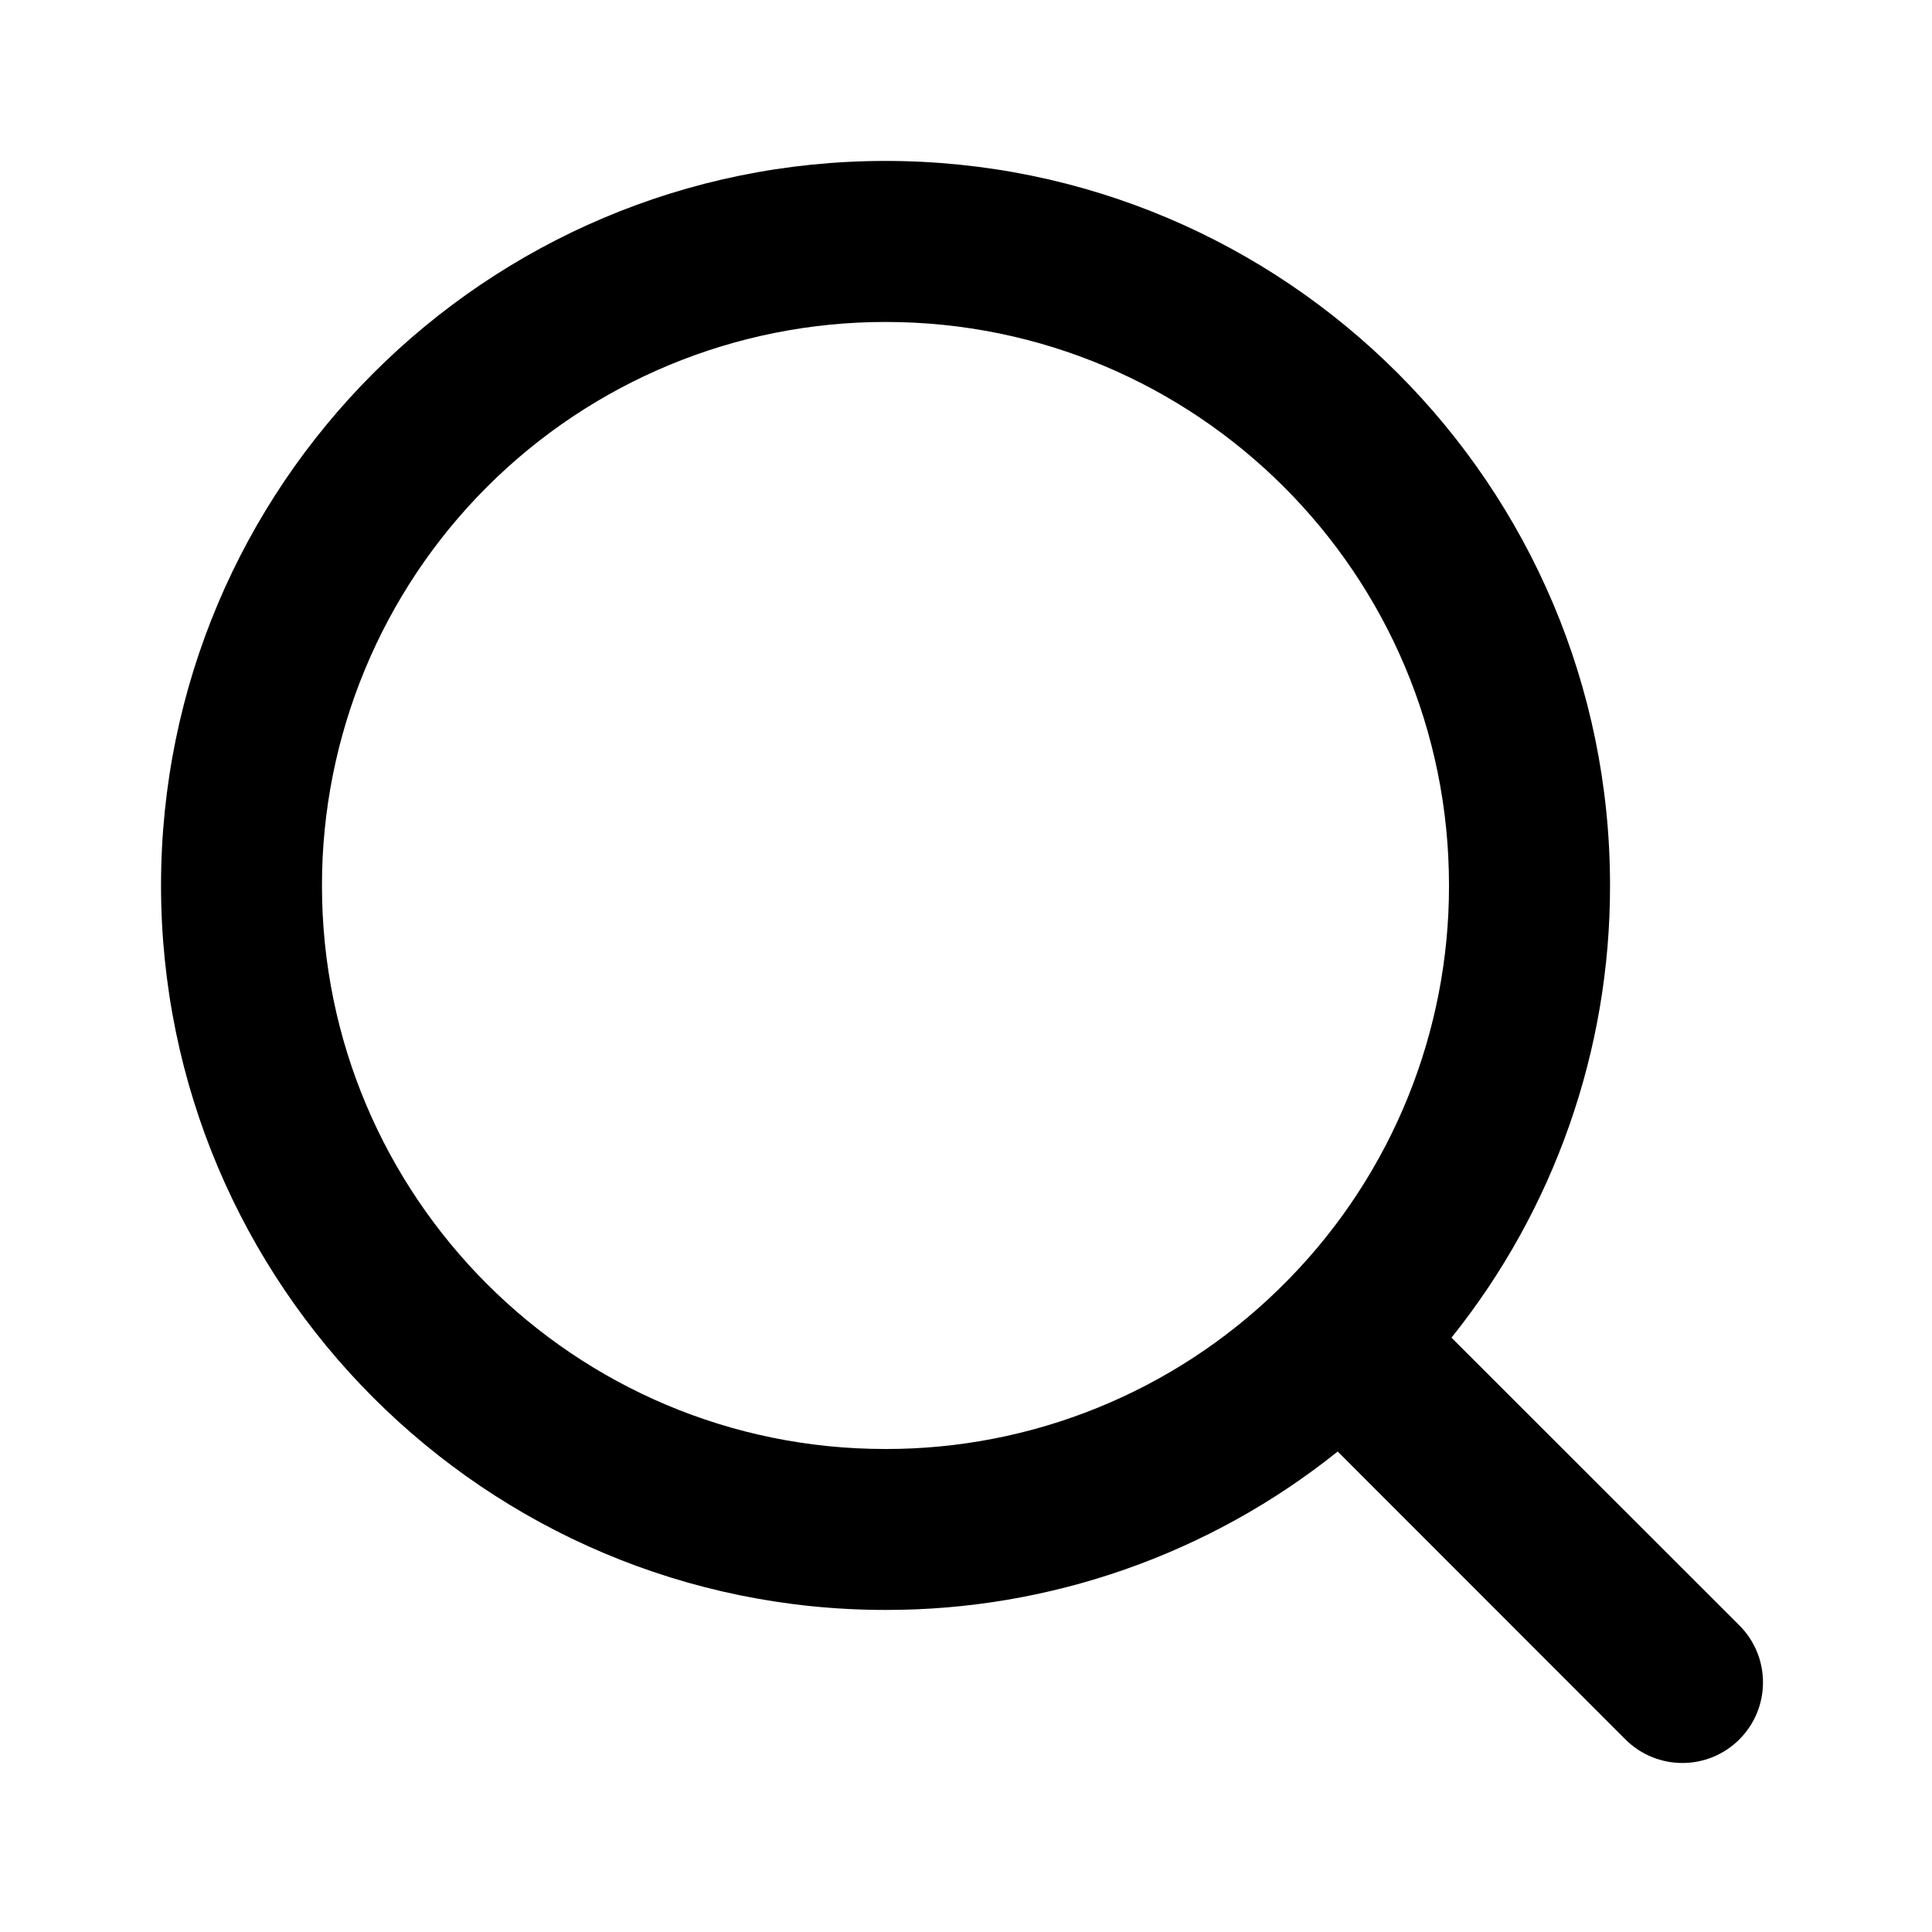
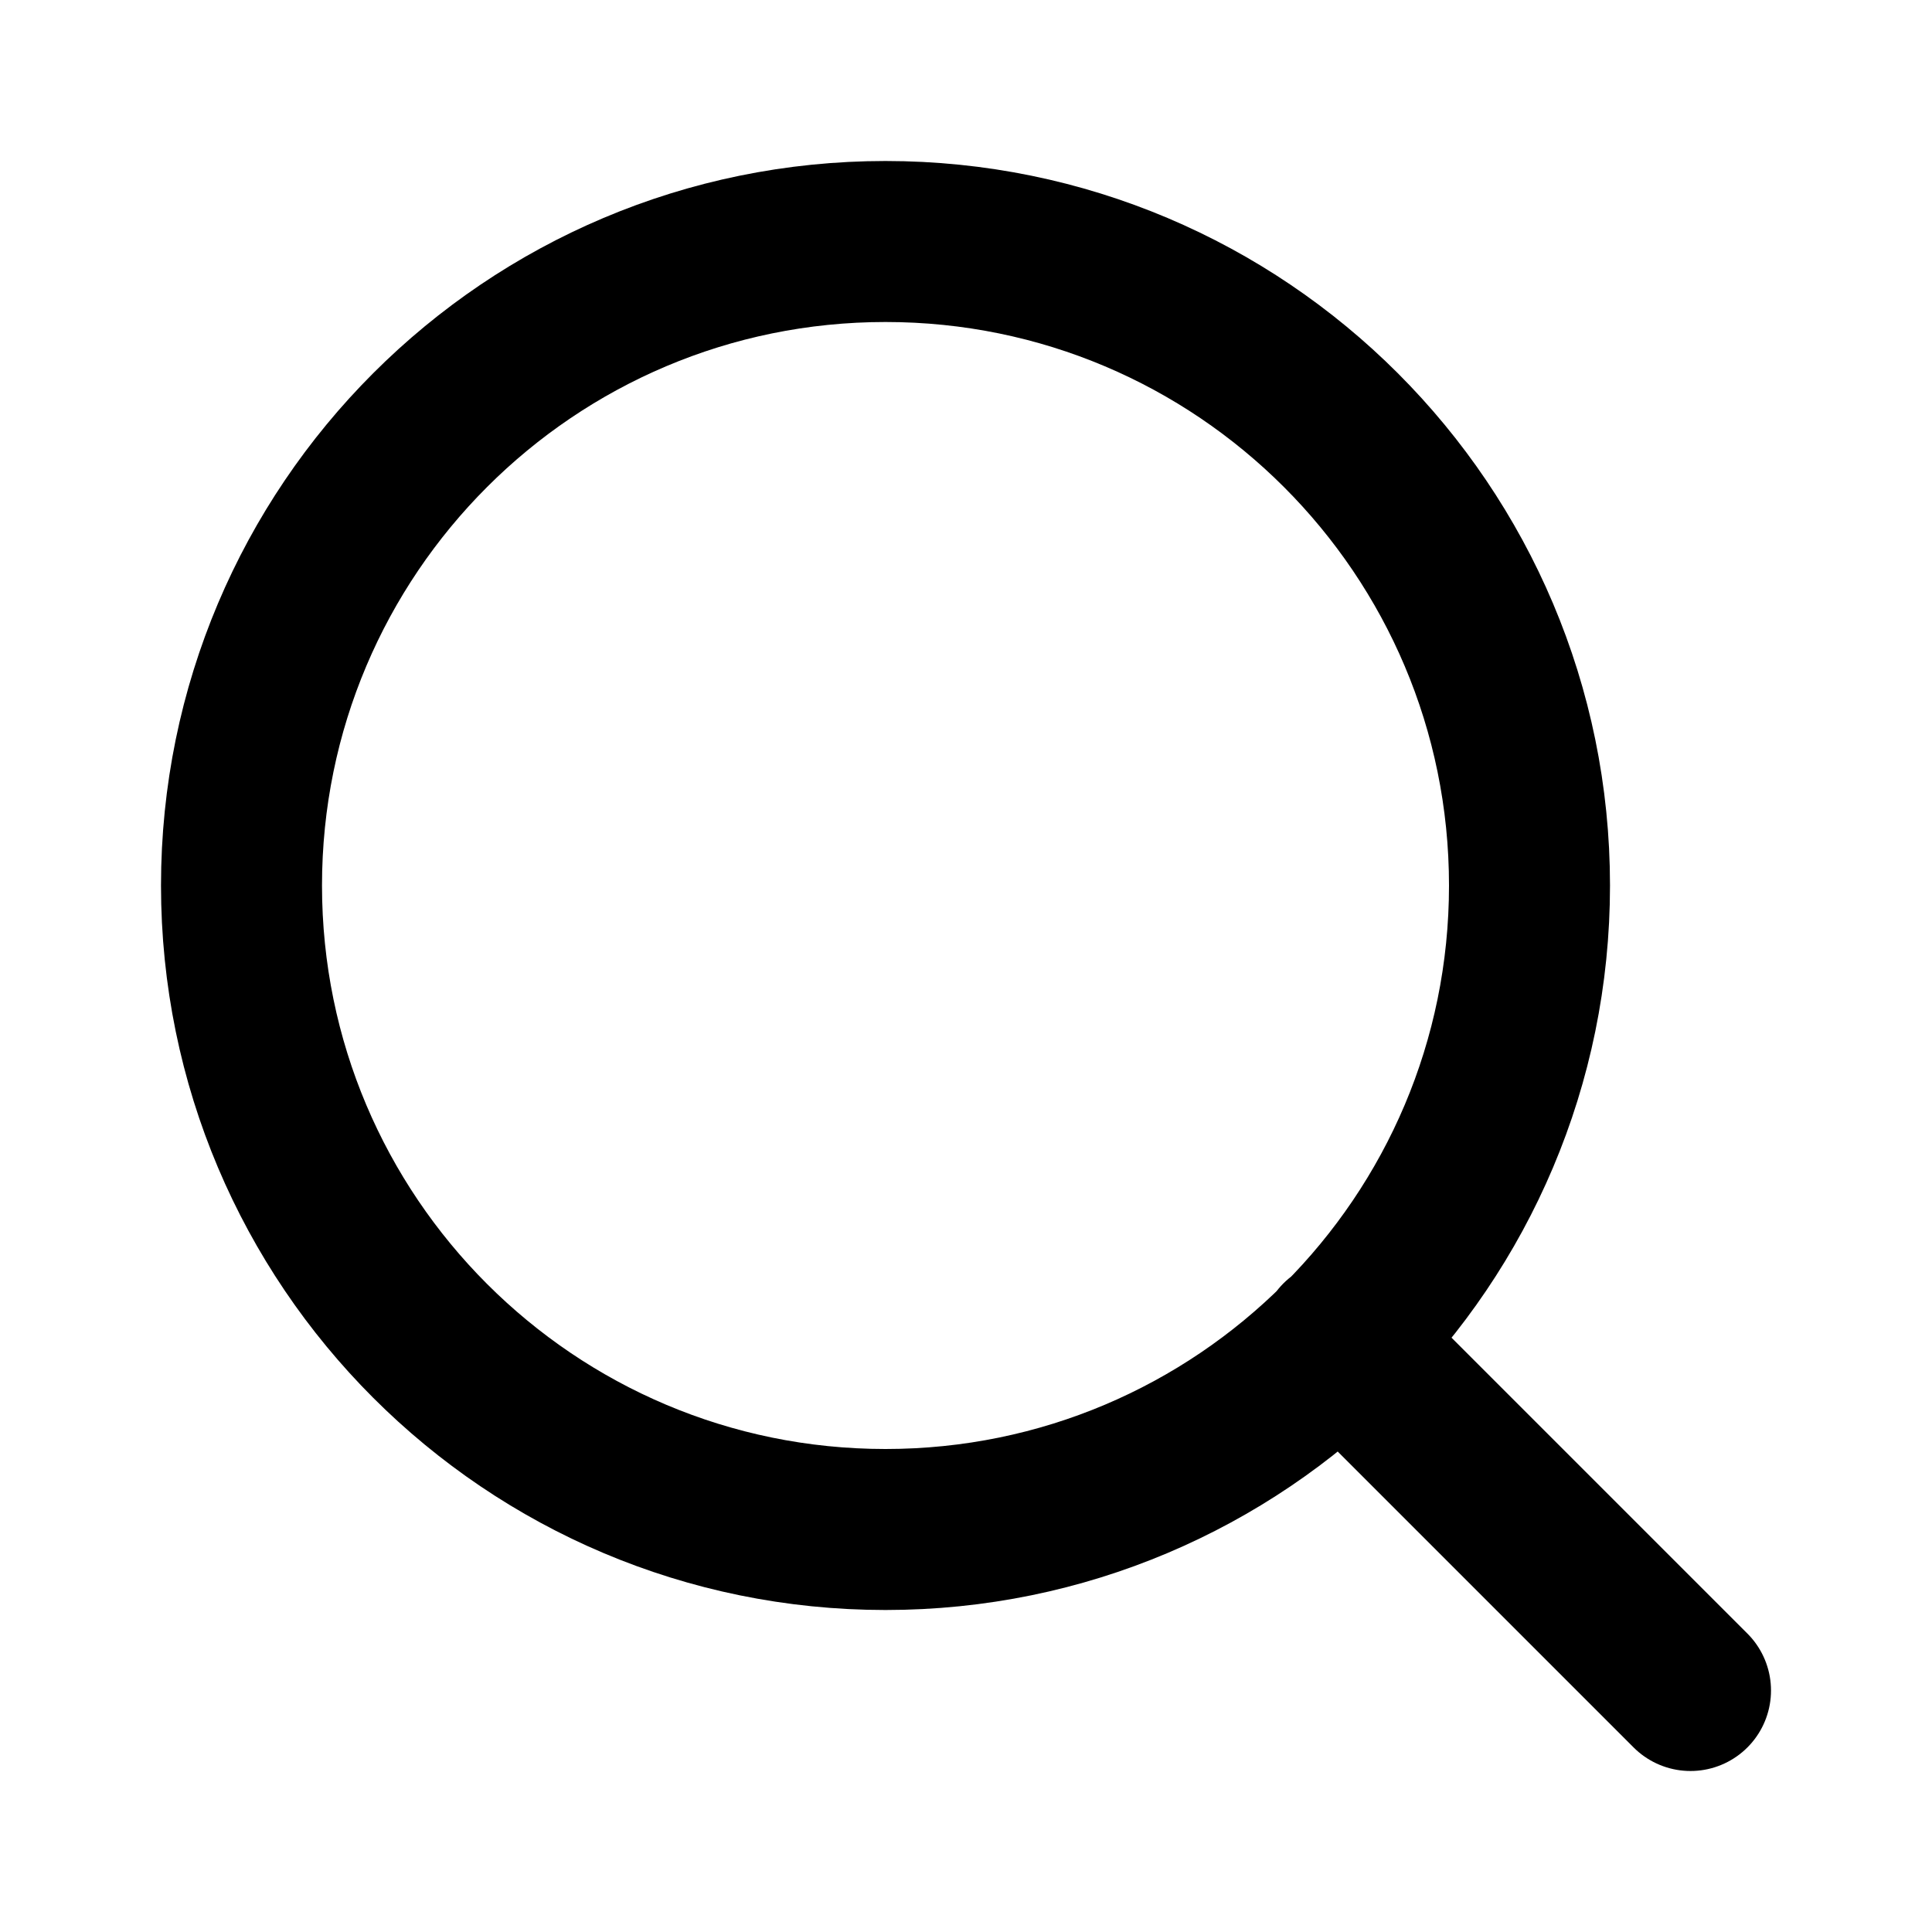
- <svg xmlns="http://www.w3.org/2000/svg" viewBox="0 0 20 20" fill="none">
-   <path d="m15.026 13.848 2.98 2.978a.834.834 0 1 1-1.18 1.18l-2.978-2.98a7.467 7.467 0 0 1-4.681 1.64c-4.14 0-7.5-3.36-7.5-7.5 0-4.14 3.36-7.5 7.5-7.5 4.14 0 7.5 3.36 7.5 7.5a7.466 7.466 0 0 1-1.641 4.681Zm-1.672-.619A5.814 5.814 0 0 0 15 9.167a5.832 5.832 0 0 0-5.833-5.834 5.831 5.831 0 0 0-5.834 5.834A5.832 5.832 0 0 0 9.167 15a5.814 5.814 0 0 0 4.062-1.646l.125-.125Z" fill="currentColor" />
+ <svg xmlns="http://www.w3.org/2000/svg" viewBox="0 0 24 24" fill="none">
+   <path d="m21 21-4.35-4.35M19 11a8 8 0 1 1-16 0 8 8 0 0 1 16 0Z" stroke="currentColor" stroke-width="2" stroke-linecap="round" stroke-linejoin="round" />
</svg>
